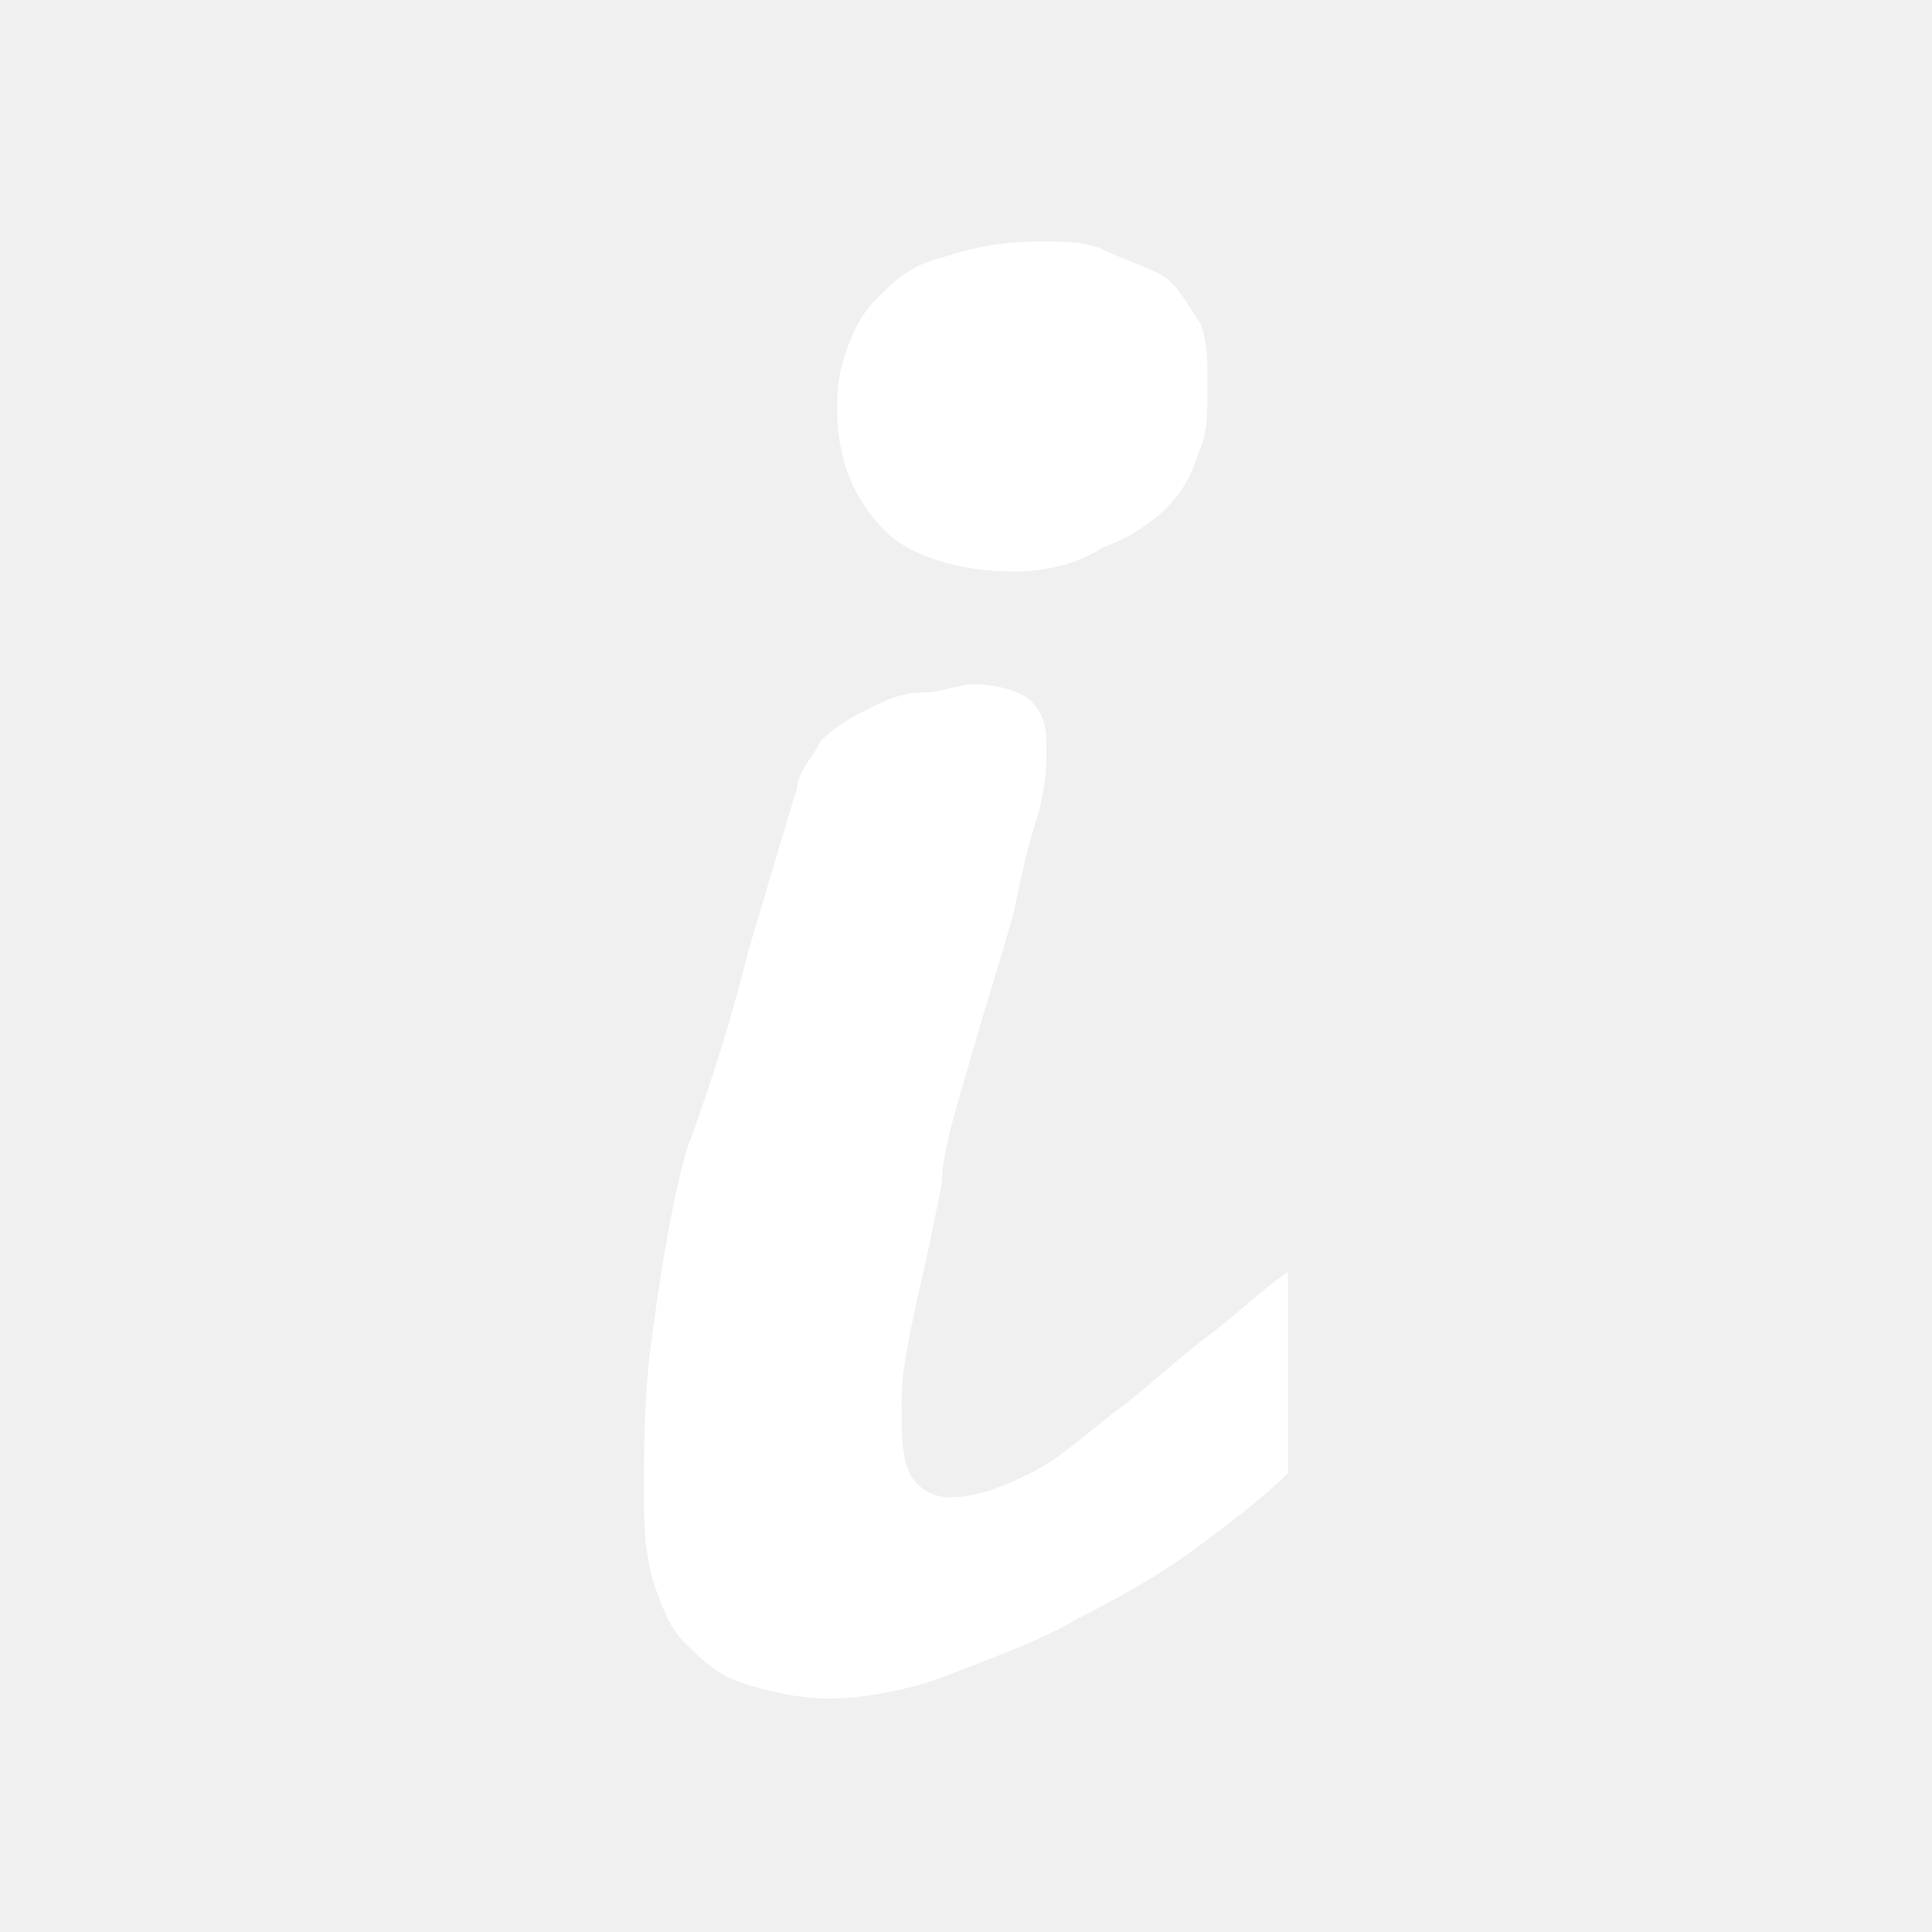
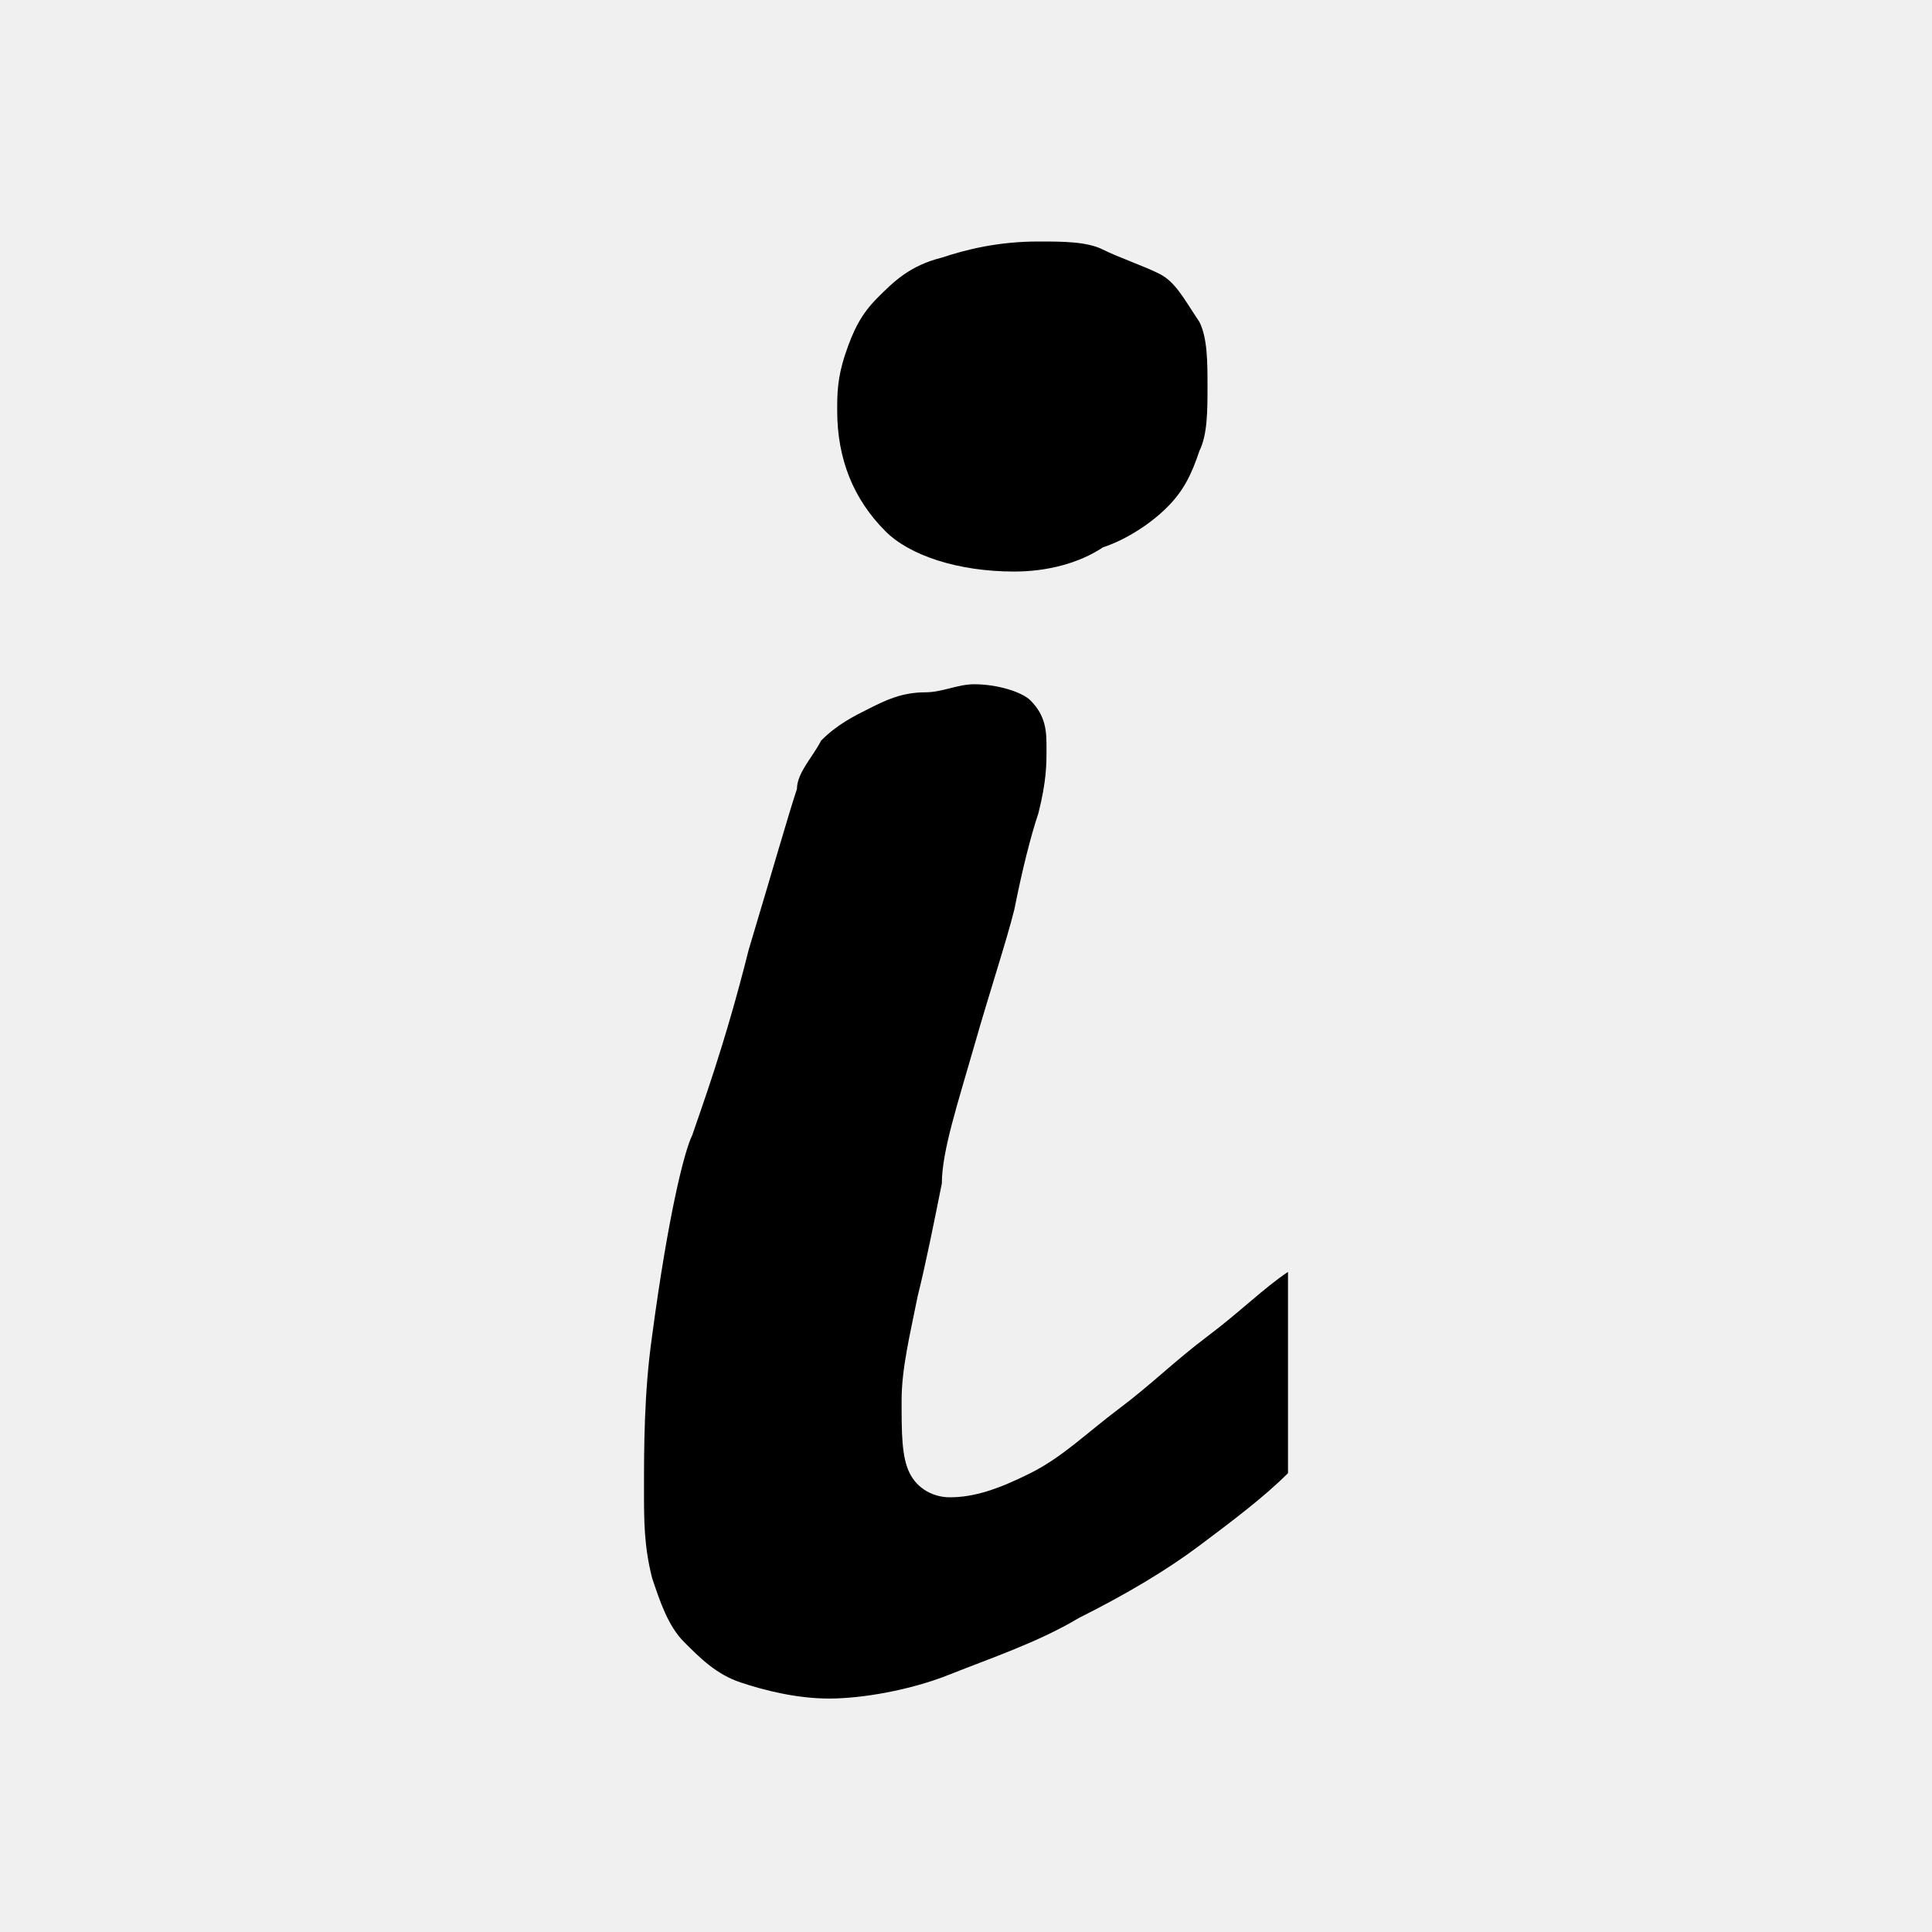
<svg xmlns="http://www.w3.org/2000/svg" version="1.1" id="Layer_1" x="0px" y="0px" viewBox="0 0 24 24" enable-background="new 0 0 24 24" xml:space="preserve">
  <g>
-     <path fill="#FFFFFF" d="M16,18.3c-0.3,0.3-0.7,0.6-1.1,0.9c-0.4,0.3-0.9,0.6-1.5,0.9c-0.5,0.3-1.1,0.5-1.6,0.7   c-0.5,0.2-1.1,0.3-1.5,0.3c-0.4,0-0.8-0.1-1.1-0.2c-0.3-0.1-0.5-0.3-0.7-0.5c-0.2-0.2-0.3-0.5-0.4-0.8C8,19.2,8,18.9,8,18.5   C8,18,8,17.3,8.1,16.6c0.2-1.5,0.4-2.3,0.5-2.5C8.7,13.8,9,13,9.3,11.8c0.3-1,0.5-1.7,0.6-2c0-0.2,0.2-0.4,0.3-0.6   c0.2-0.2,0.4-0.3,0.6-0.4c0.2-0.1,0.4-0.2,0.7-0.2c0.2,0,0.4-0.1,0.6-0.1c0.3,0,0.6,0.1,0.7,0.2C13,8.9,13,9.1,13,9.3   c0,0.2,0,0.4-0.1,0.8c-0.1,0.3-0.2,0.7-0.3,1.2c-0.1,0.4-0.3,1-0.5,1.7c-0.2,0.7-0.4,1.3-0.4,1.7c-0.1,0.5-0.2,1-0.3,1.4   c-0.1,0.5-0.2,0.9-0.2,1.3c0,0.4,0,0.7,0.1,0.9c0.1,0.2,0.3,0.3,0.5,0.3c0.3,0,0.6-0.1,1-0.3s0.7-0.5,1.1-0.8   c0.4-0.3,0.7-0.6,1.1-0.9c0.4-0.3,0.7-0.6,1-0.8V18.3z M10.4,5.1c0-0.2,0-0.4,0.1-0.7s0.2-0.5,0.4-0.7c0.2-0.2,0.4-0.4,0.8-0.5   C12,3.1,12.4,3,12.9,3c0.3,0,0.6,0,0.8,0.1s0.5,0.2,0.7,0.3s0.3,0.3,0.5,0.6C15,4.2,15,4.5,15,4.8c0,0.3,0,0.6-0.1,0.8   c-0.1,0.3-0.2,0.5-0.4,0.7c-0.2,0.2-0.5,0.4-0.8,0.5C13.4,7,13,7.1,12.6,7.1c-0.7,0-1.3-0.2-1.6-0.5C10.6,6.2,10.4,5.7,10.4,5.1z" />
+     <path d="M16,18.3c-0.3,0.3-0.7,0.6-1.1,0.9c-0.4,0.3-0.9,0.6-1.5,0.9c-0.5,0.3-1.1,0.5-1.6,0.7   c-0.5,0.2-1.1,0.3-1.5,0.3c-0.4,0-0.8-0.1-1.1-0.2c-0.3-0.1-0.5-0.3-0.7-0.5c-0.2-0.2-0.3-0.5-0.4-0.8C8,19.2,8,18.9,8,18.5   C8,18,8,17.3,8.1,16.6c0.2-1.5,0.4-2.3,0.5-2.5C8.7,13.8,9,13,9.3,11.8c0.3-1,0.5-1.7,0.6-2c0-0.2,0.2-0.4,0.3-0.6   c0.2-0.2,0.4-0.3,0.6-0.4c0.2-0.1,0.4-0.2,0.7-0.2c0.2,0,0.4-0.1,0.6-0.1c0.3,0,0.6,0.1,0.7,0.2C13,8.9,13,9.1,13,9.3   c0,0.2,0,0.4-0.1,0.8c-0.1,0.3-0.2,0.7-0.3,1.2c-0.1,0.4-0.3,1-0.5,1.7c-0.2,0.7-0.4,1.3-0.4,1.7c-0.1,0.5-0.2,1-0.3,1.4   c-0.1,0.5-0.2,0.9-0.2,1.3c0,0.4,0,0.7,0.1,0.9c0.1,0.2,0.3,0.3,0.5,0.3c0.3,0,0.6-0.1,1-0.3s0.7-0.5,1.1-0.8   c0.4-0.3,0.7-0.6,1.1-0.9c0.4-0.3,0.7-0.6,1-0.8V18.3z M10.4,5.1c0-0.2,0-0.4,0.1-0.7s0.2-0.5,0.4-0.7c0.2-0.2,0.4-0.4,0.8-0.5   C12,3.1,12.4,3,12.9,3c0.3,0,0.6,0,0.8,0.1s0.5,0.2,0.7,0.3s0.3,0.3,0.5,0.6C15,4.2,15,4.5,15,4.8c0,0.3,0,0.6-0.1,0.8   c-0.1,0.3-0.2,0.5-0.4,0.7c-0.2,0.2-0.5,0.4-0.8,0.5C13.4,7,13,7.1,12.6,7.1c-0.7,0-1.3-0.2-1.6-0.5C10.6,6.2,10.4,5.7,10.4,5.1z" />
  </g>
</svg>
